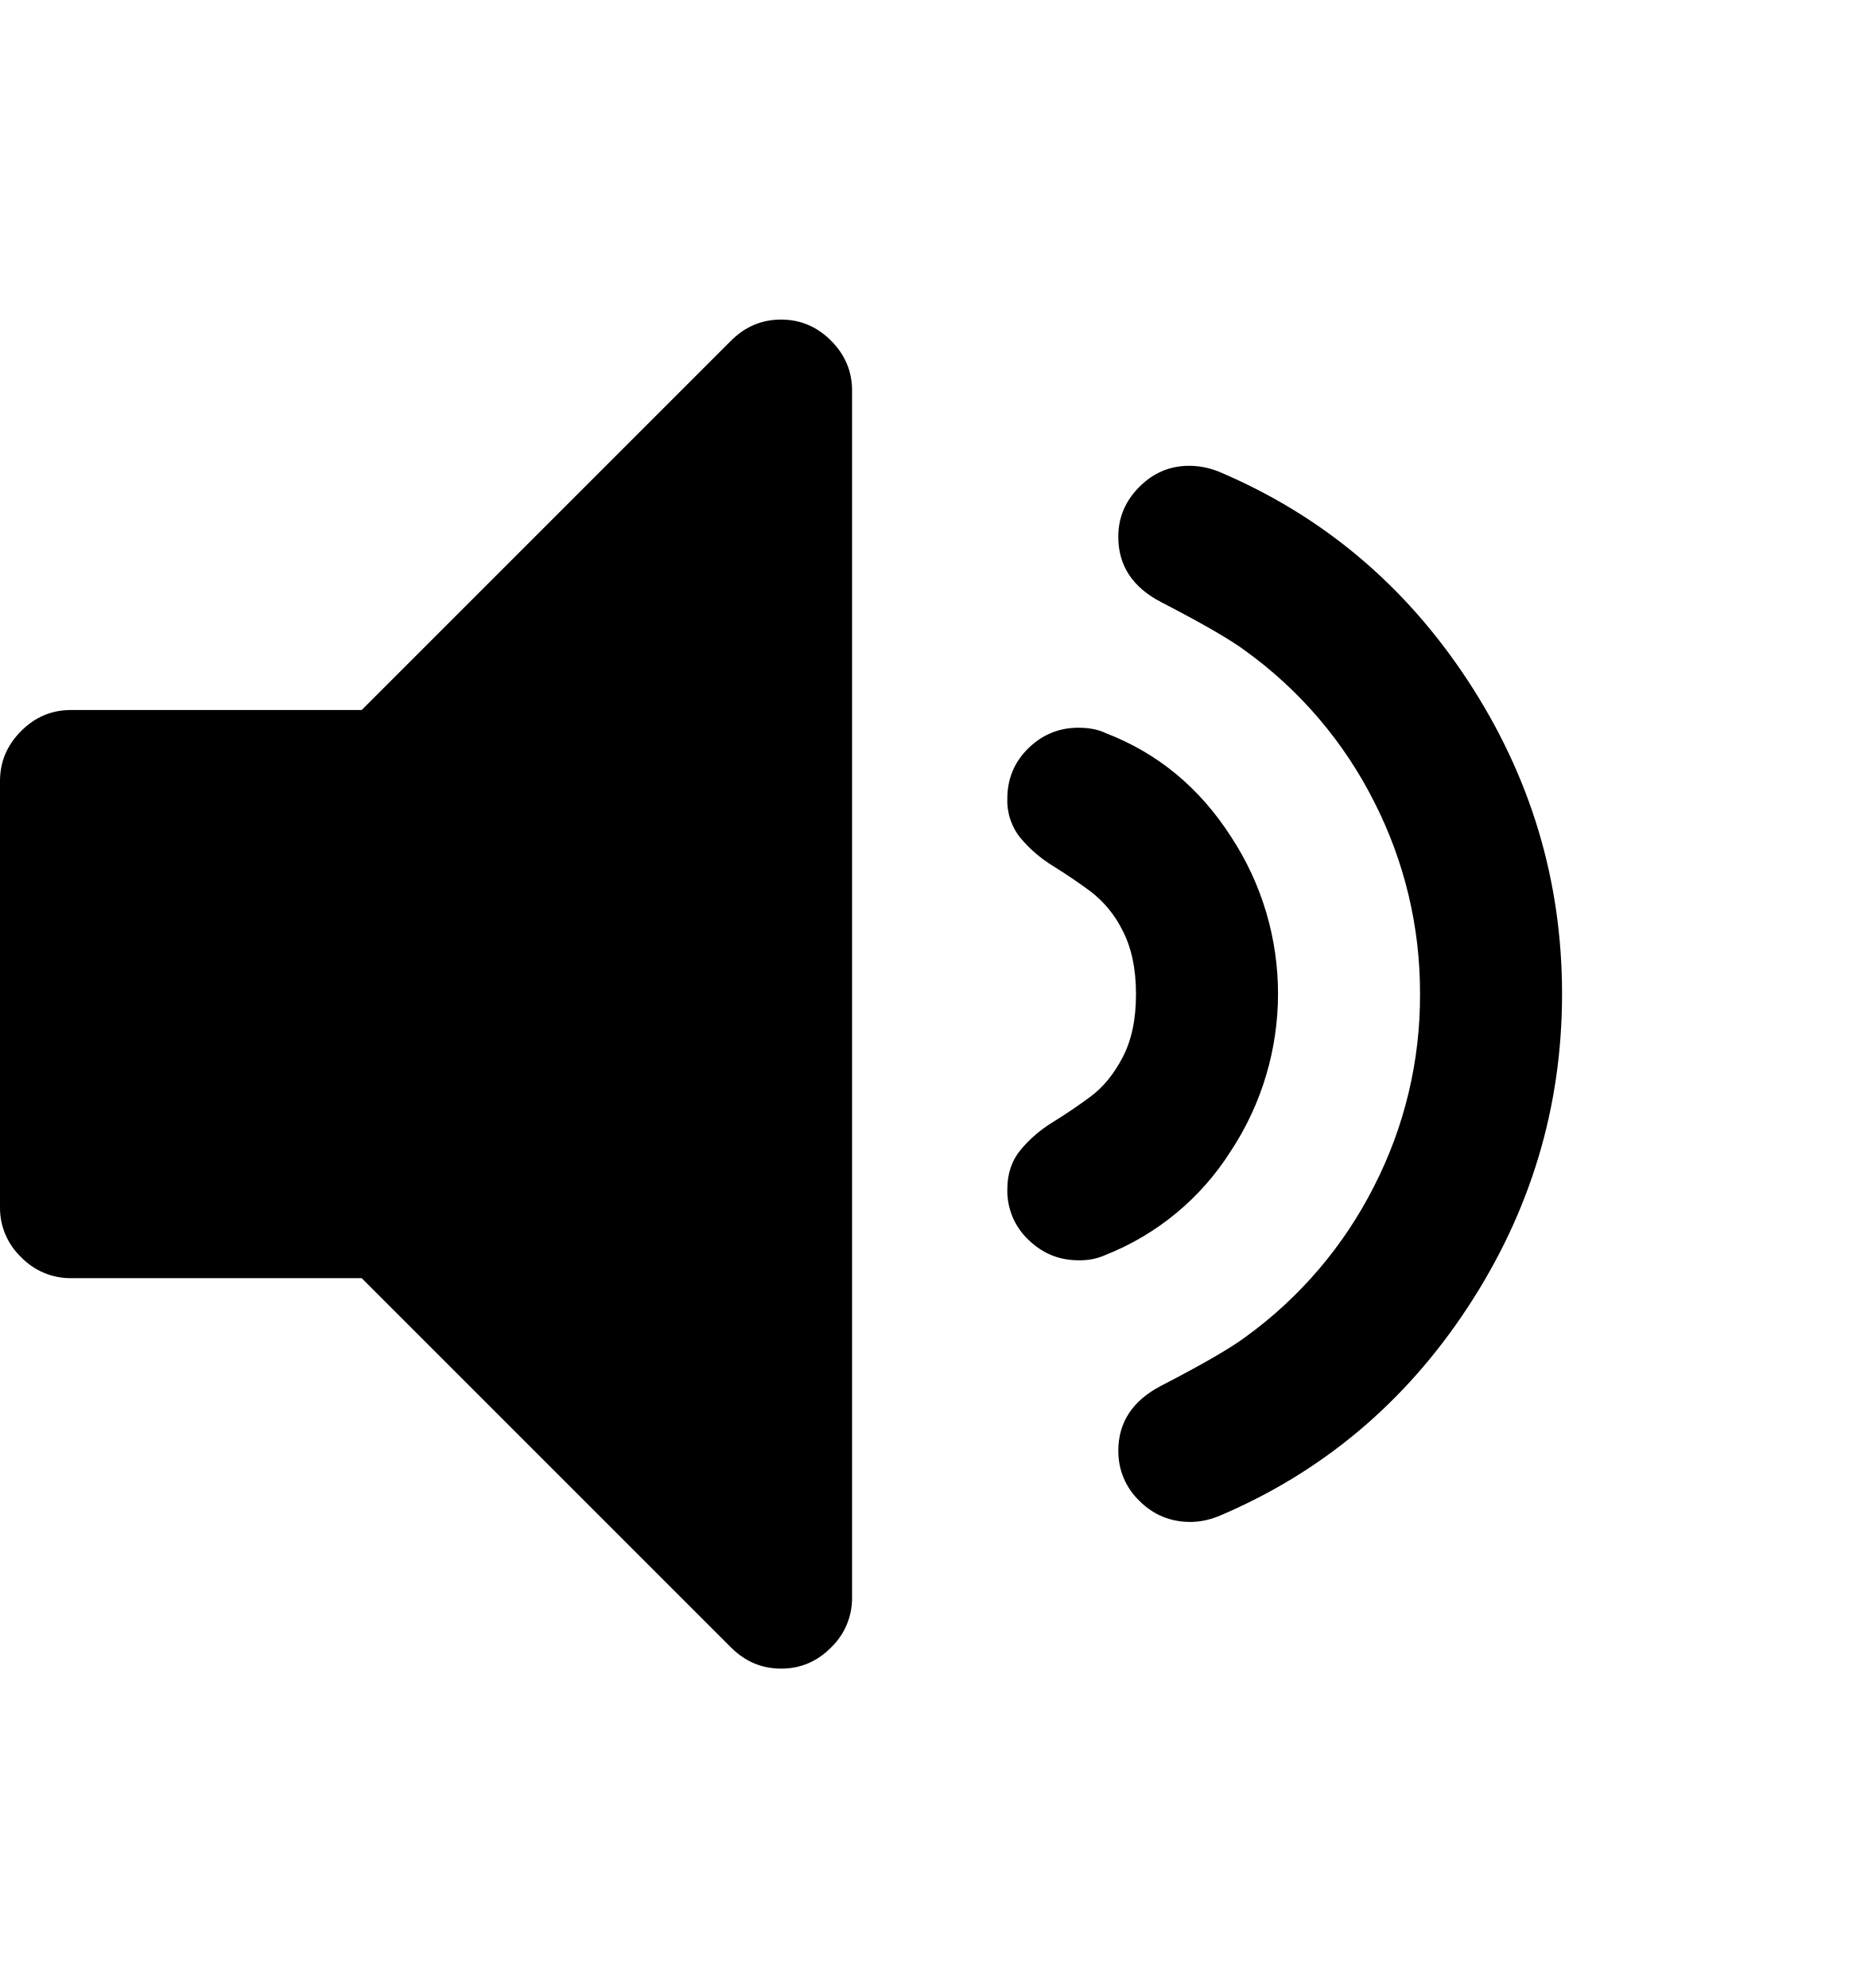
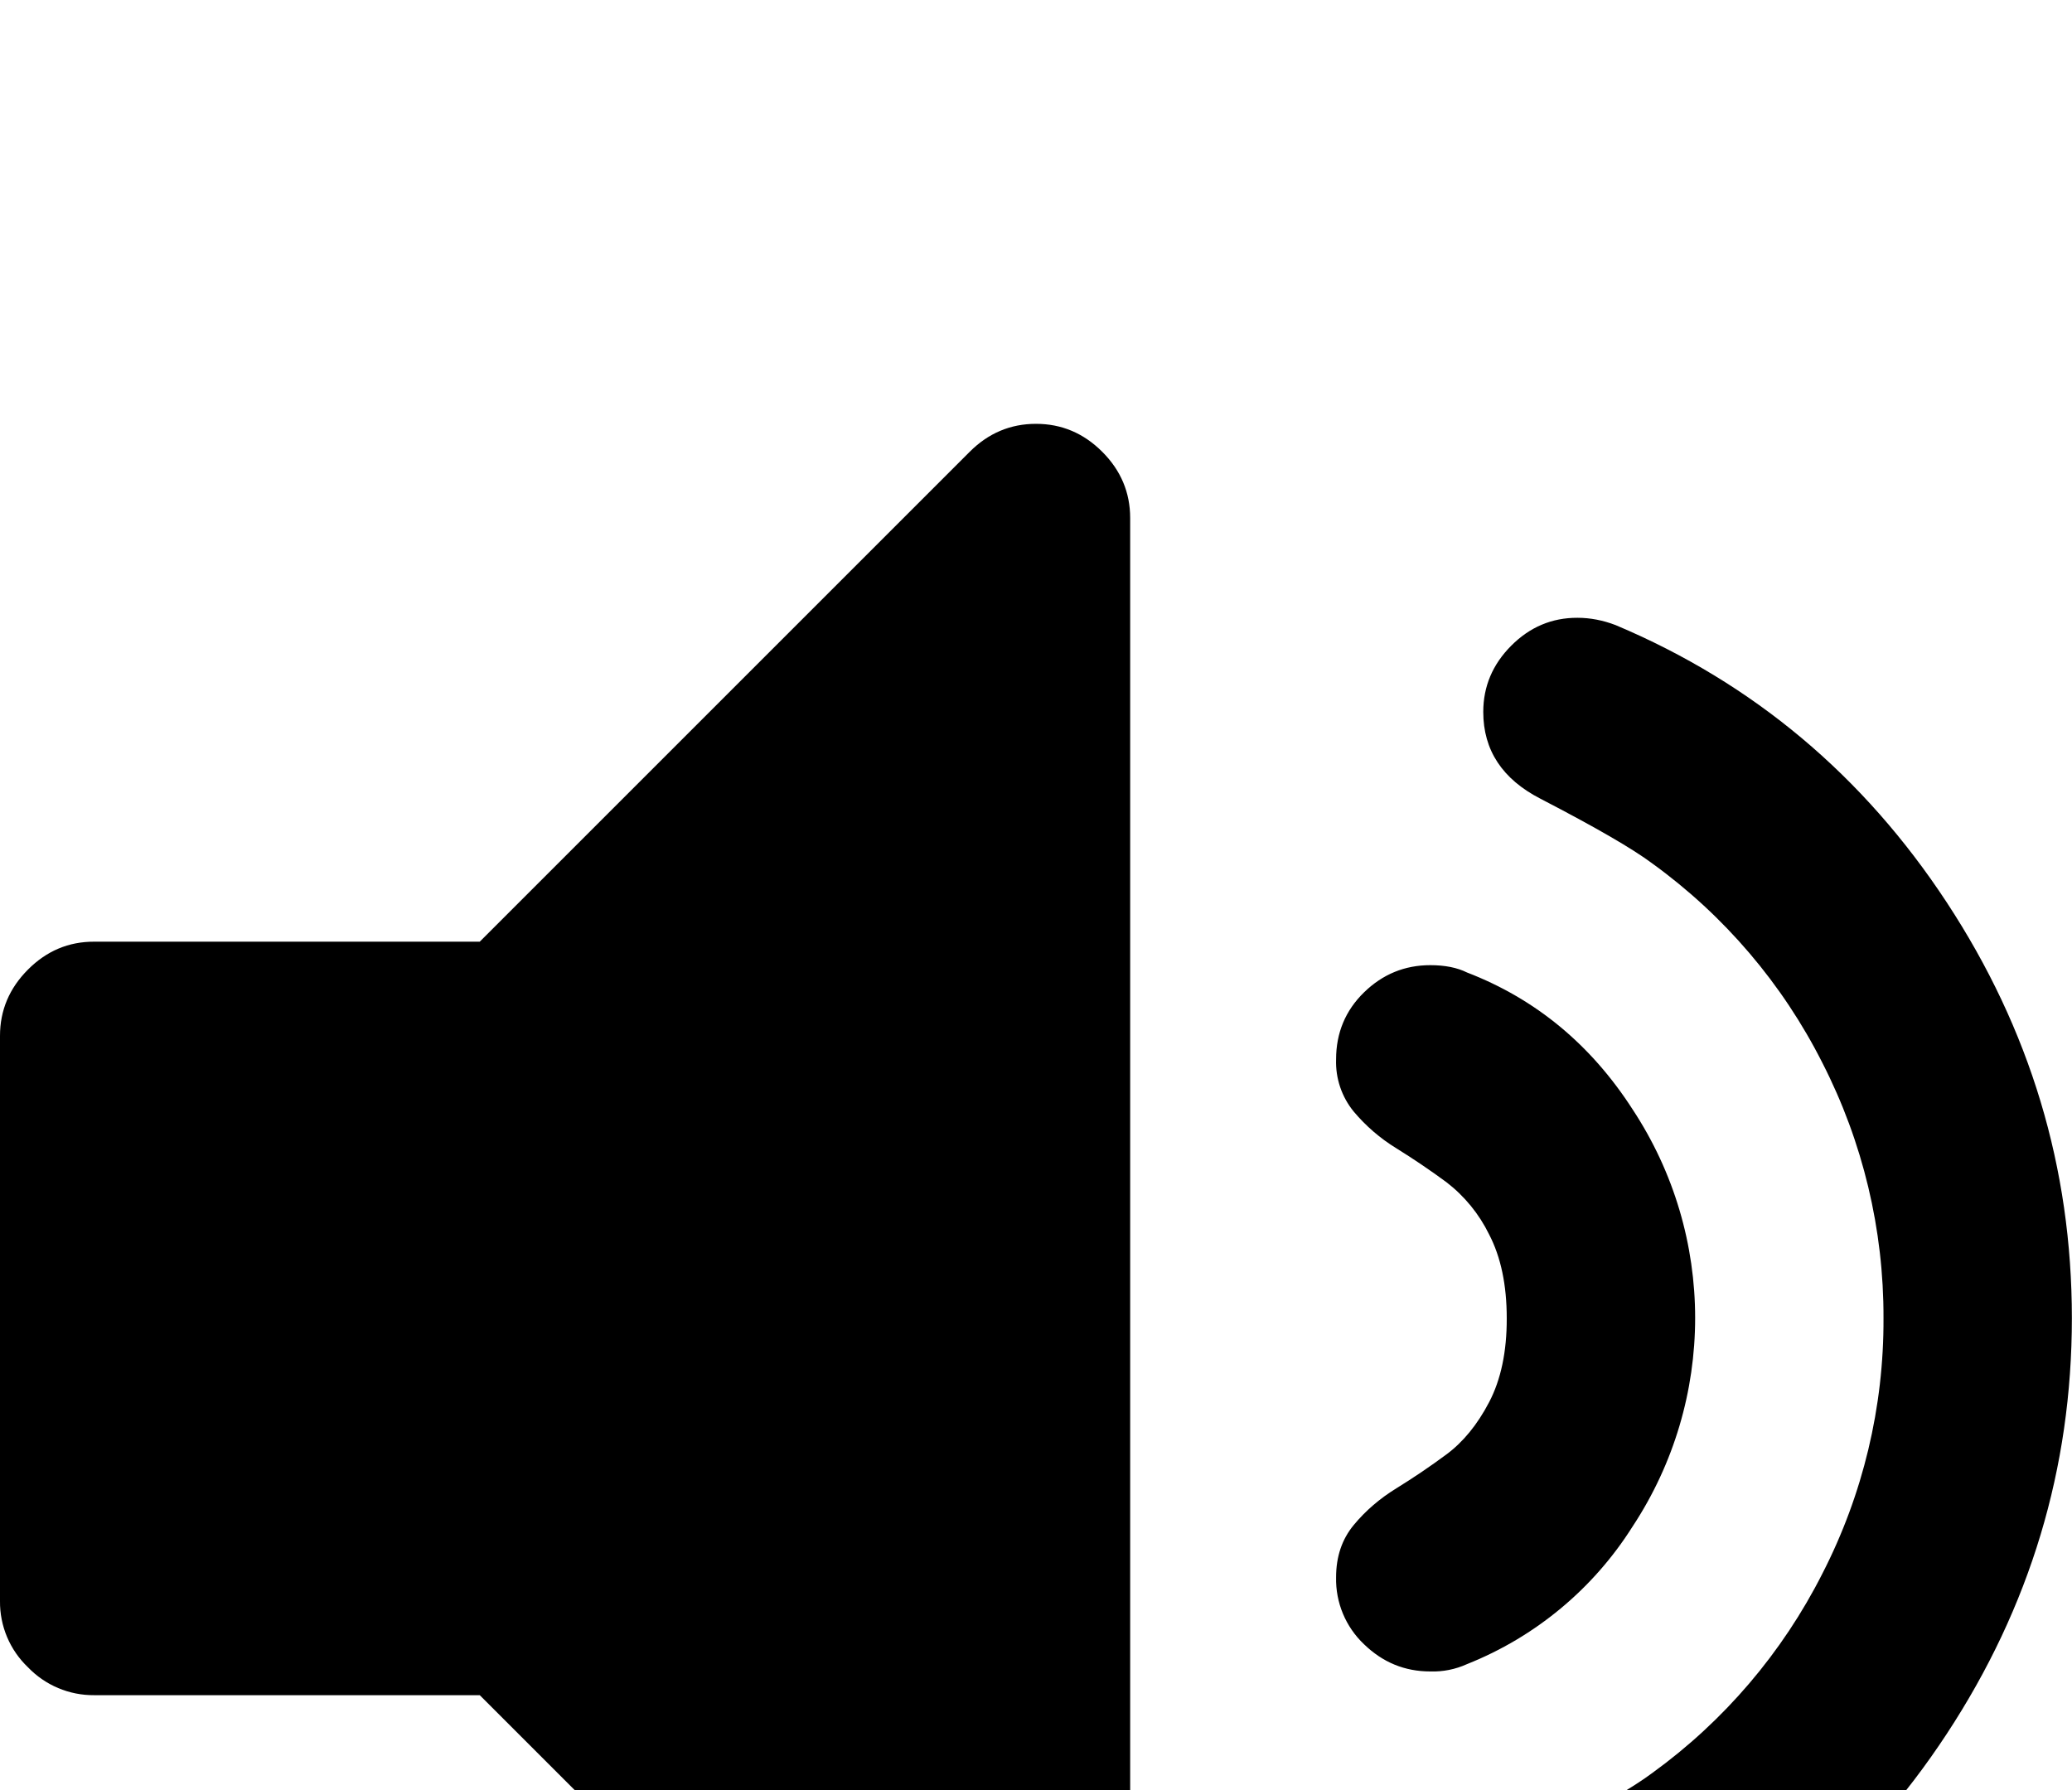
- <svg xmlns="http://www.w3.org/2000/svg" version="1.1" width="30" height="32">
-   <path d="M0 19.429v-6.857c0-.31.113-.577.339-.804.226-.227.494-.34.804-.339h4.679l5.946-5.946c.226-.226.494-.339.804-.339.31 0 .578.113.804.339.226.226.339.494.339.804v19.429a1.1 1.1 0 0 1-.339.804c-.226.227-.494.34-.804.339-.31 0-.578-.114-.804-.339l-5.946-5.946H1.143a1.1 1.1 0 0 1-.804-.339A1.094 1.094 0 0 1 0 19.431v-.002m16.214-.286c0-.25.071-.461.214-.634.143-.173.315-.321.518-.446a8.63 8.63 0 0 0 .607-.411c.202-.15.375-.36.518-.634.143-.273.215-.613.214-1.018 0-.405-.072-.745-.214-1.018a1.793 1.793 0 0 0-.518-.634 9.307 9.307 0 0 0-.607-.411 2.125 2.125 0 0 1-.518-.446.949.949 0 0 1-.214-.634c0-.321.113-.592.339-.813.226-.22.494-.33.804-.33.179 0 .327.03.446.089.833.321 1.503.875 2.009 1.661a4.6 4.6 0 0 1 0 5.063 4.22 4.22 0 0 1-2.009 1.67.998.998 0 0 1-.446.089c-.31 0-.577-.11-.804-.33a1.085 1.085 0 0 1-.339-.813M18 23.357c0-.464.232-.815.696-1.054.667-.345 1.119-.607 1.357-.786a6.75 6.75 0 0 0 2.063-2.42 6.72 6.72 0 0 0 .741-3.098 6.754 6.754 0 0 0-.741-3.098 6.723 6.723 0 0 0-2.063-2.42c-.238-.179-.69-.44-1.357-.786-.464-.238-.696-.59-.696-1.054 0-.31.113-.577.339-.804.226-.227.494-.34.804-.339.155 0 .31.03.464.089 1.667.703 3.006 1.825 4.018 3.366 1.012 1.541 1.518 3.223 1.518 5.045s-.506 3.504-1.518 5.045-2.351 2.663-4.018 3.366c-.155.06-.303.089-.446.089-.321 0-.595-.113-.821-.339a1.099 1.099 0 0 1-.339-.804l-.001.002z" stroke="none" fill-rule="evenodd" fill="#000" fill-opacity="1" />
+ <svg xmlns="http://www.w3.org/2000/svg">
+   <path d="M0 19.429v-6.857c0-.31.113-.577.339-.804.226-.227.494-.34.804-.339h4.679l5.946-5.946c.226-.226.494-.339.804-.339.31 0 .578.113.804.339.226.226.339.494.339.804v19.429a1.1 1.1 0 0 1-.339.804c-.226.227-.494.34-.804.339-.31 0-.578-.114-.804-.339l-5.946-5.946H1.143a1.1 1.1 0 0 1-.804-.339A1.094 1.094 0 0 1 0 19.431v-.002m16.214-.286c0-.25.071-.461.214-.634.143-.173.315-.321.518-.446a8.63 8.63 0 0 0 .607-.411c.202-.15.375-.36.518-.634.143-.273.215-.613.214-1.018 0-.405-.072-.745-.214-1.018a1.793 1.793 0 0 0-.518-.634 9.307 9.307 0 0 0-.607-.411 2.125 2.125 0 0 1-.518-.446.949.949 0 0 1-.214-.634c0-.321.113-.592.339-.813.226-.22.494-.33.804-.33.179 0 .327.03.446.089.833.321 1.503.875 2.009 1.661a4.6 4.6 0 0 1 0 5.063 4.22 4.22 0 0 1-2.009 1.67.998.998 0 0 1-.446.089c-.31 0-.577-.11-.804-.33a1.085 1.085 0 0 1-.339-.813M18 23.357c0-.464.232-.815.696-1.054.667-.345 1.119-.607 1.357-.786a6.75 6.75 0 0 0 2.063-2.42 6.72 6.72 0 0 0 .741-3.098 6.754 6.754 0 0 0-.741-3.098 6.723 6.723 0 0 0-2.063-2.42c-.238-.179-.69-.44-1.357-.786-.464-.238-.696-.59-.696-1.054 0-.31.113-.577.339-.804.226-.227.494-.34.804-.339.155 0 .31.03.464.089 1.667.703 3.006 1.825 4.018 3.366 1.012 1.541 1.518 3.223 1.518 5.045s-.506 3.504-1.518 5.045-2.351 2.663-4.018 3.366c-.155.06-.303.089-.446.089-.321 0-.595-.113-.821-.339a1.099 1.099 0 0 1-.339-.804l-.001.002z" />
</svg>
